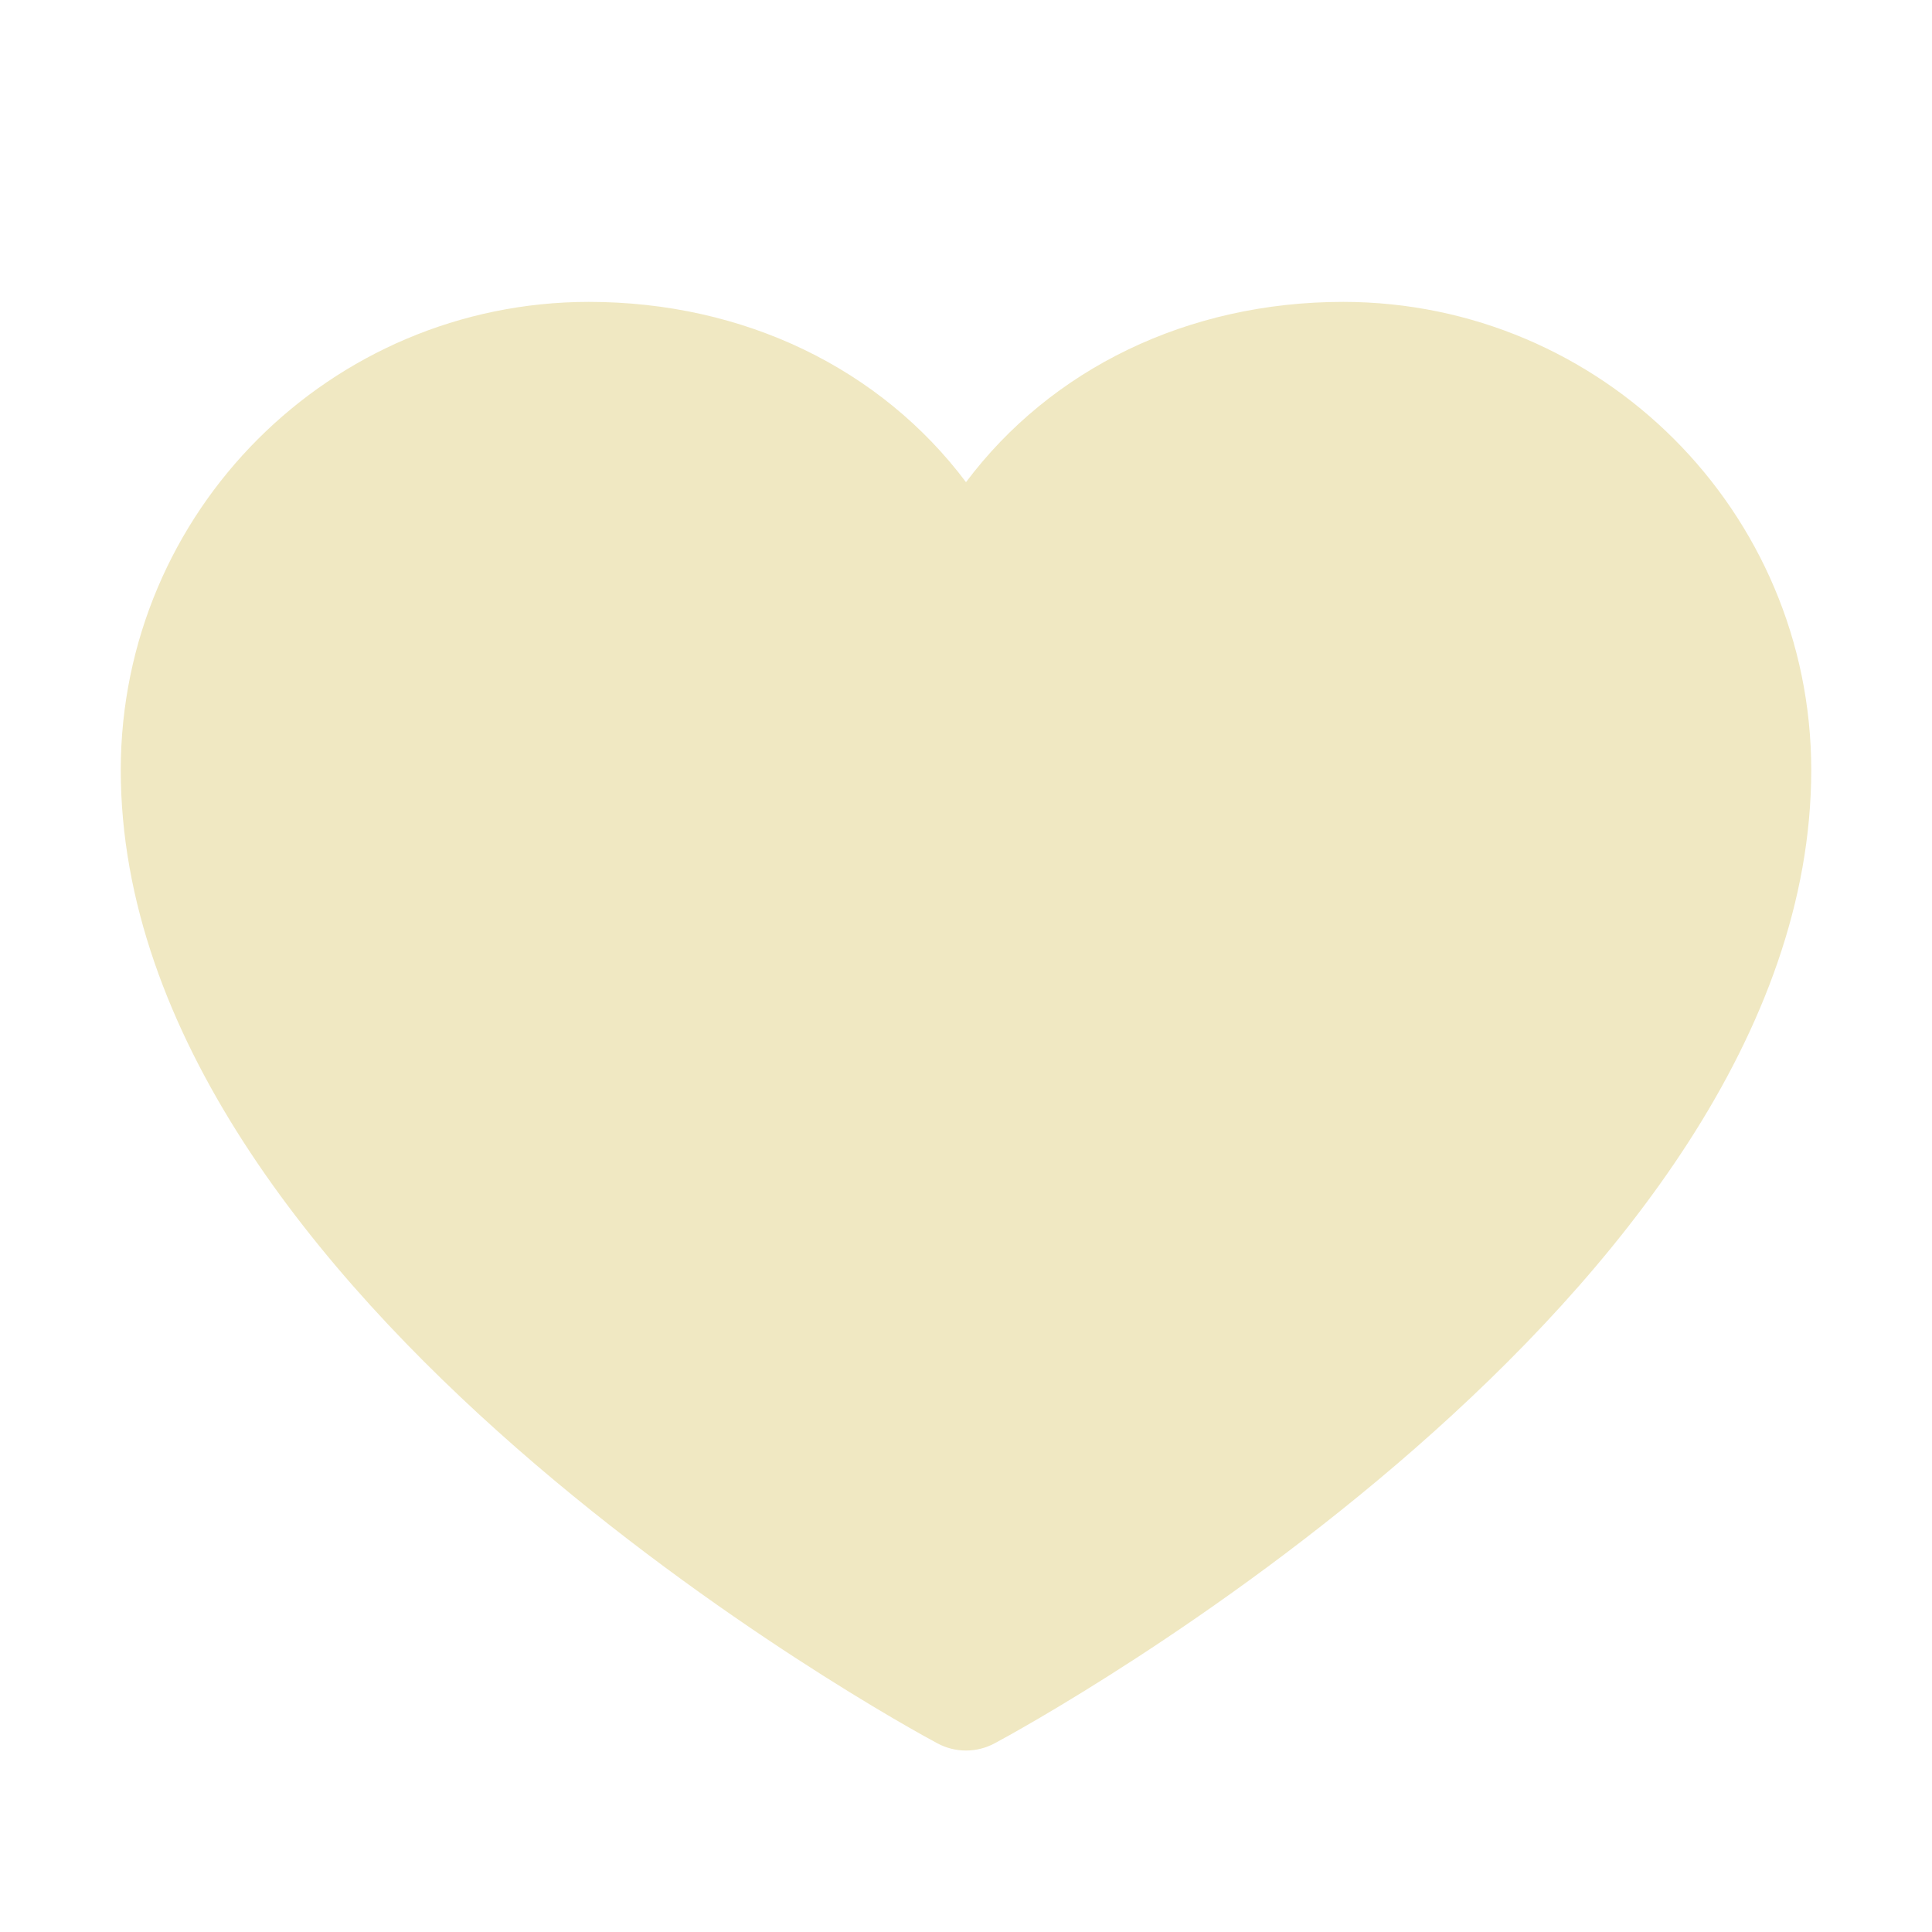
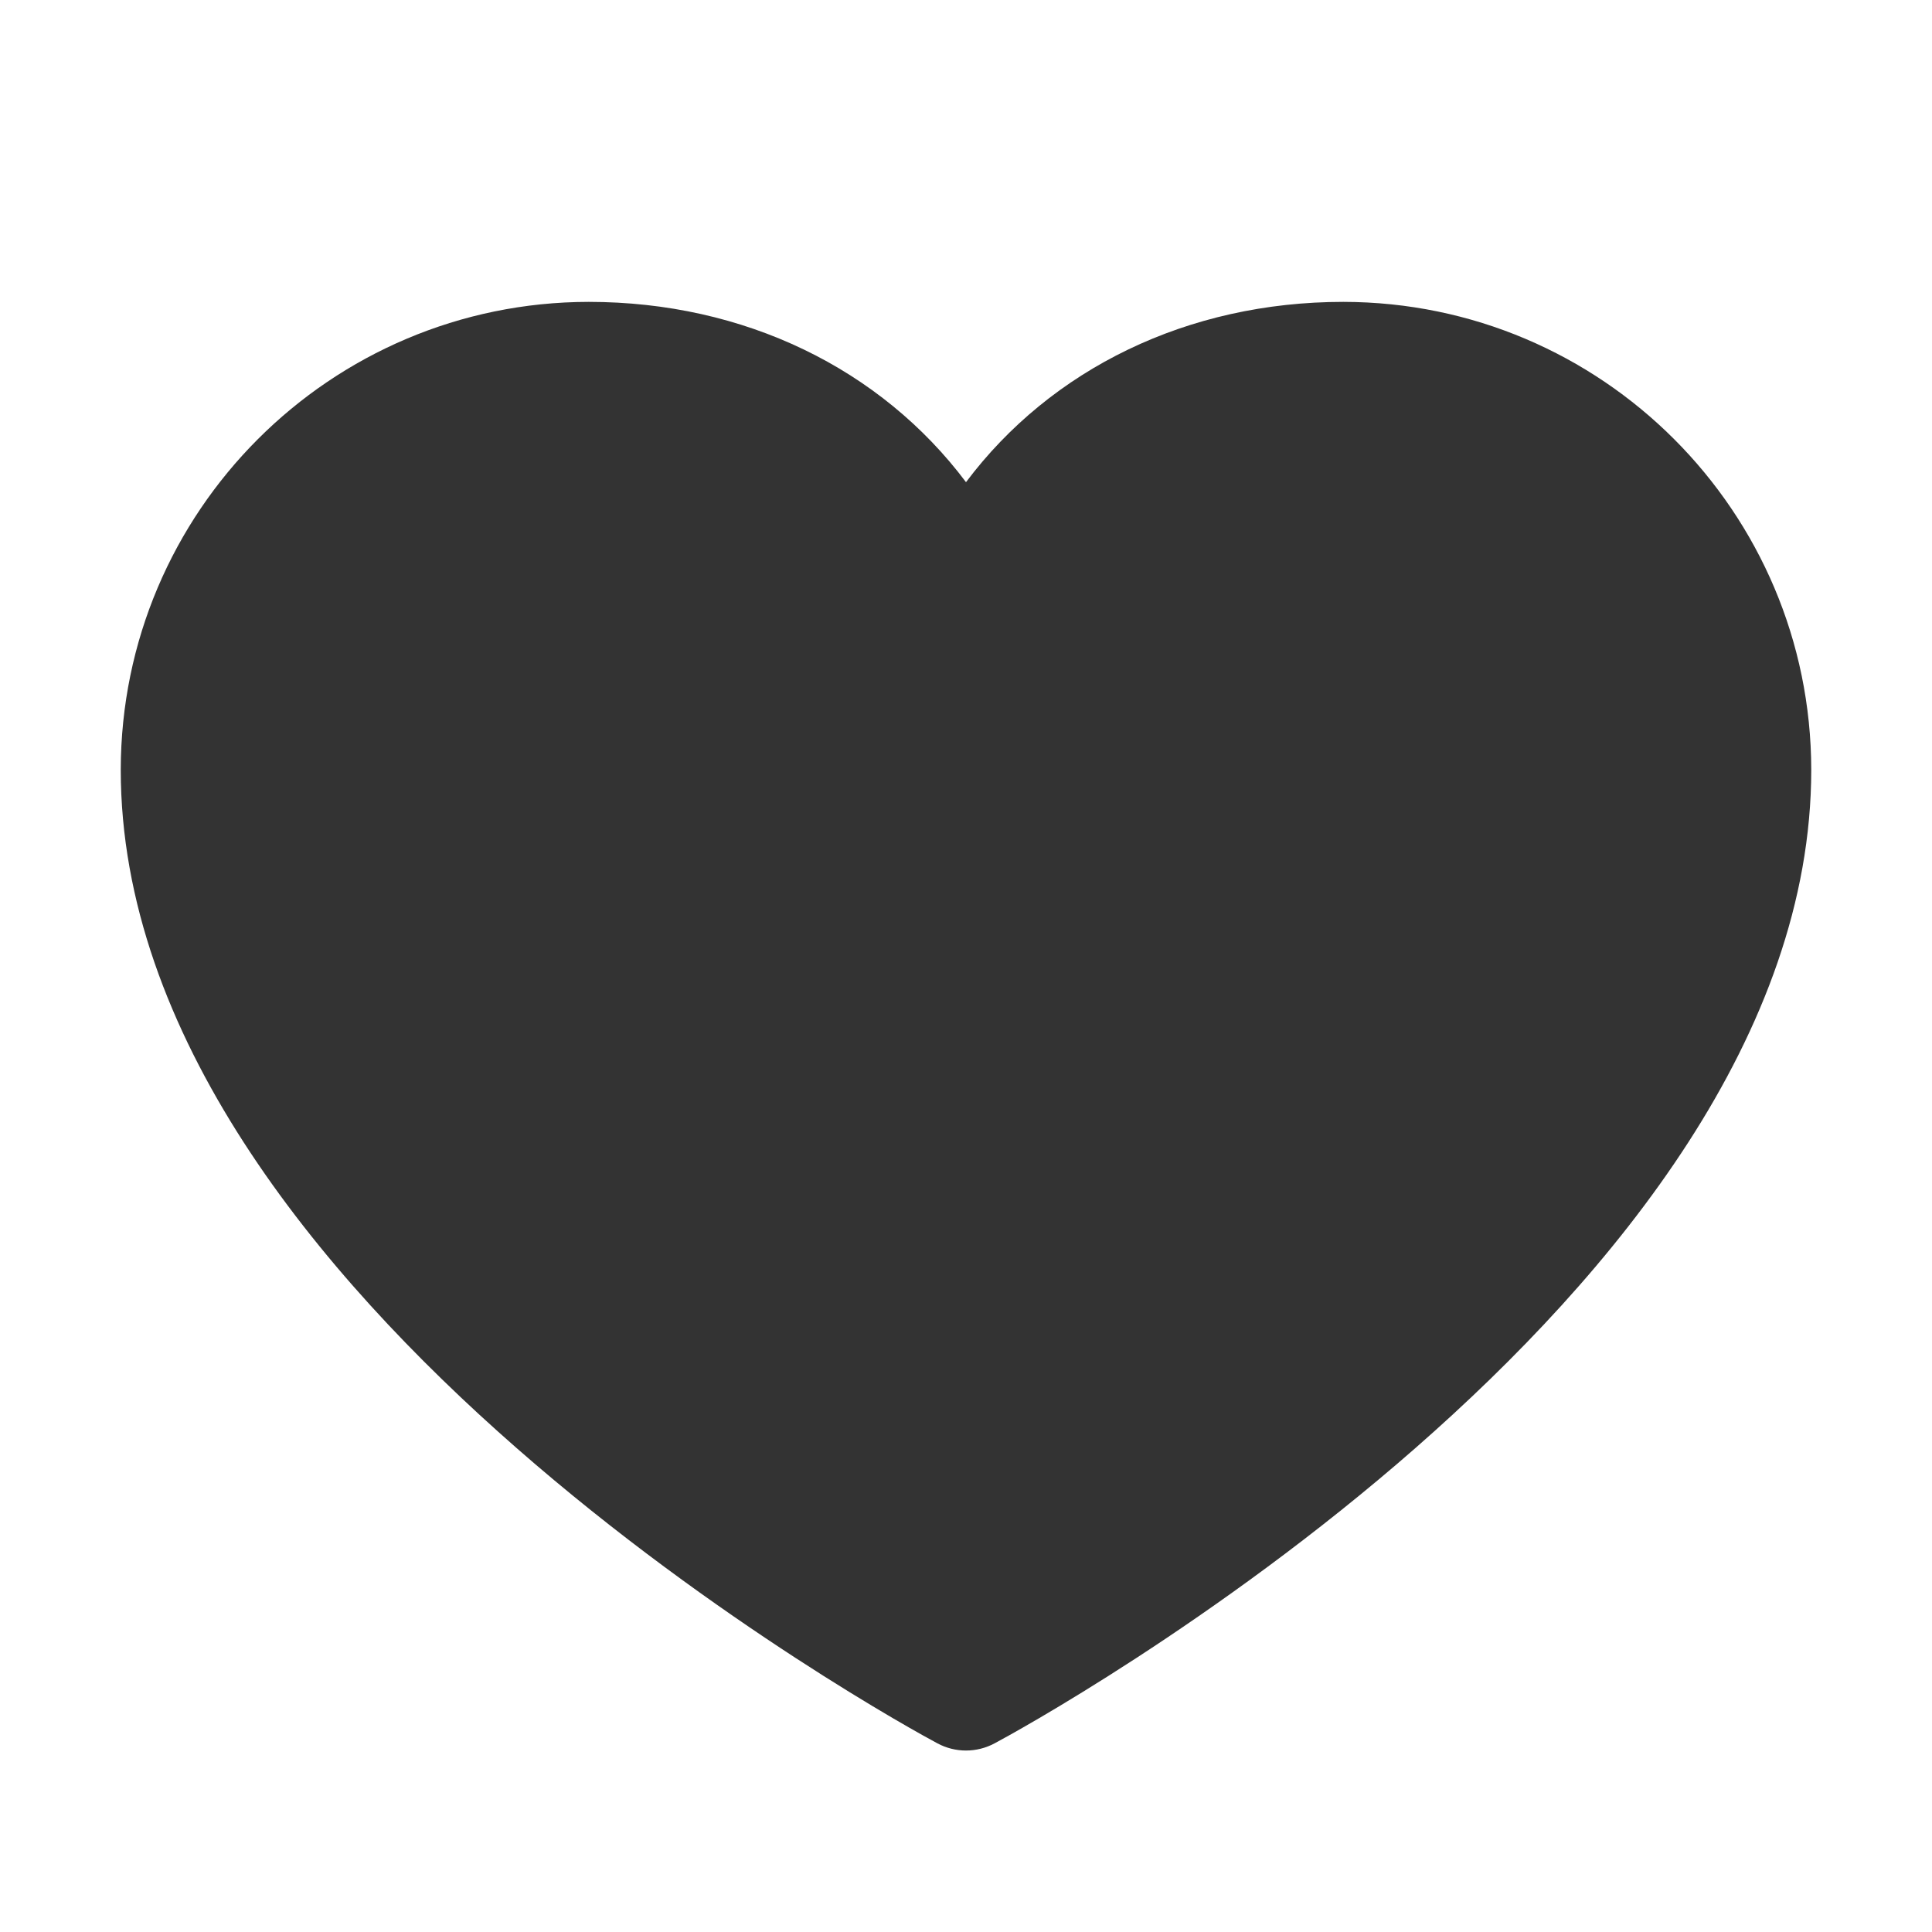
- <svg xmlns="http://www.w3.org/2000/svg" width="32" height="32" fill="#F0E8C2" viewBox="0 0 256 256">
+ <svg xmlns="http://www.w3.org/2000/svg" width="32" height="32" fill="#333333" viewBox="0 0 256 256">
  <path d="M240,102c0,70-103.79,126.66-108.21,129a8,8,0,0,1-7.58,0C119.79,228.66,16,172,16,102A62.07,62.07,0,0,1,78,40c20.65,0,38.73,8.88,50,23.89C139.27,48.88,157.35,40,178,40A62.07,62.07,0,0,1,240,102Z" />
</svg>
